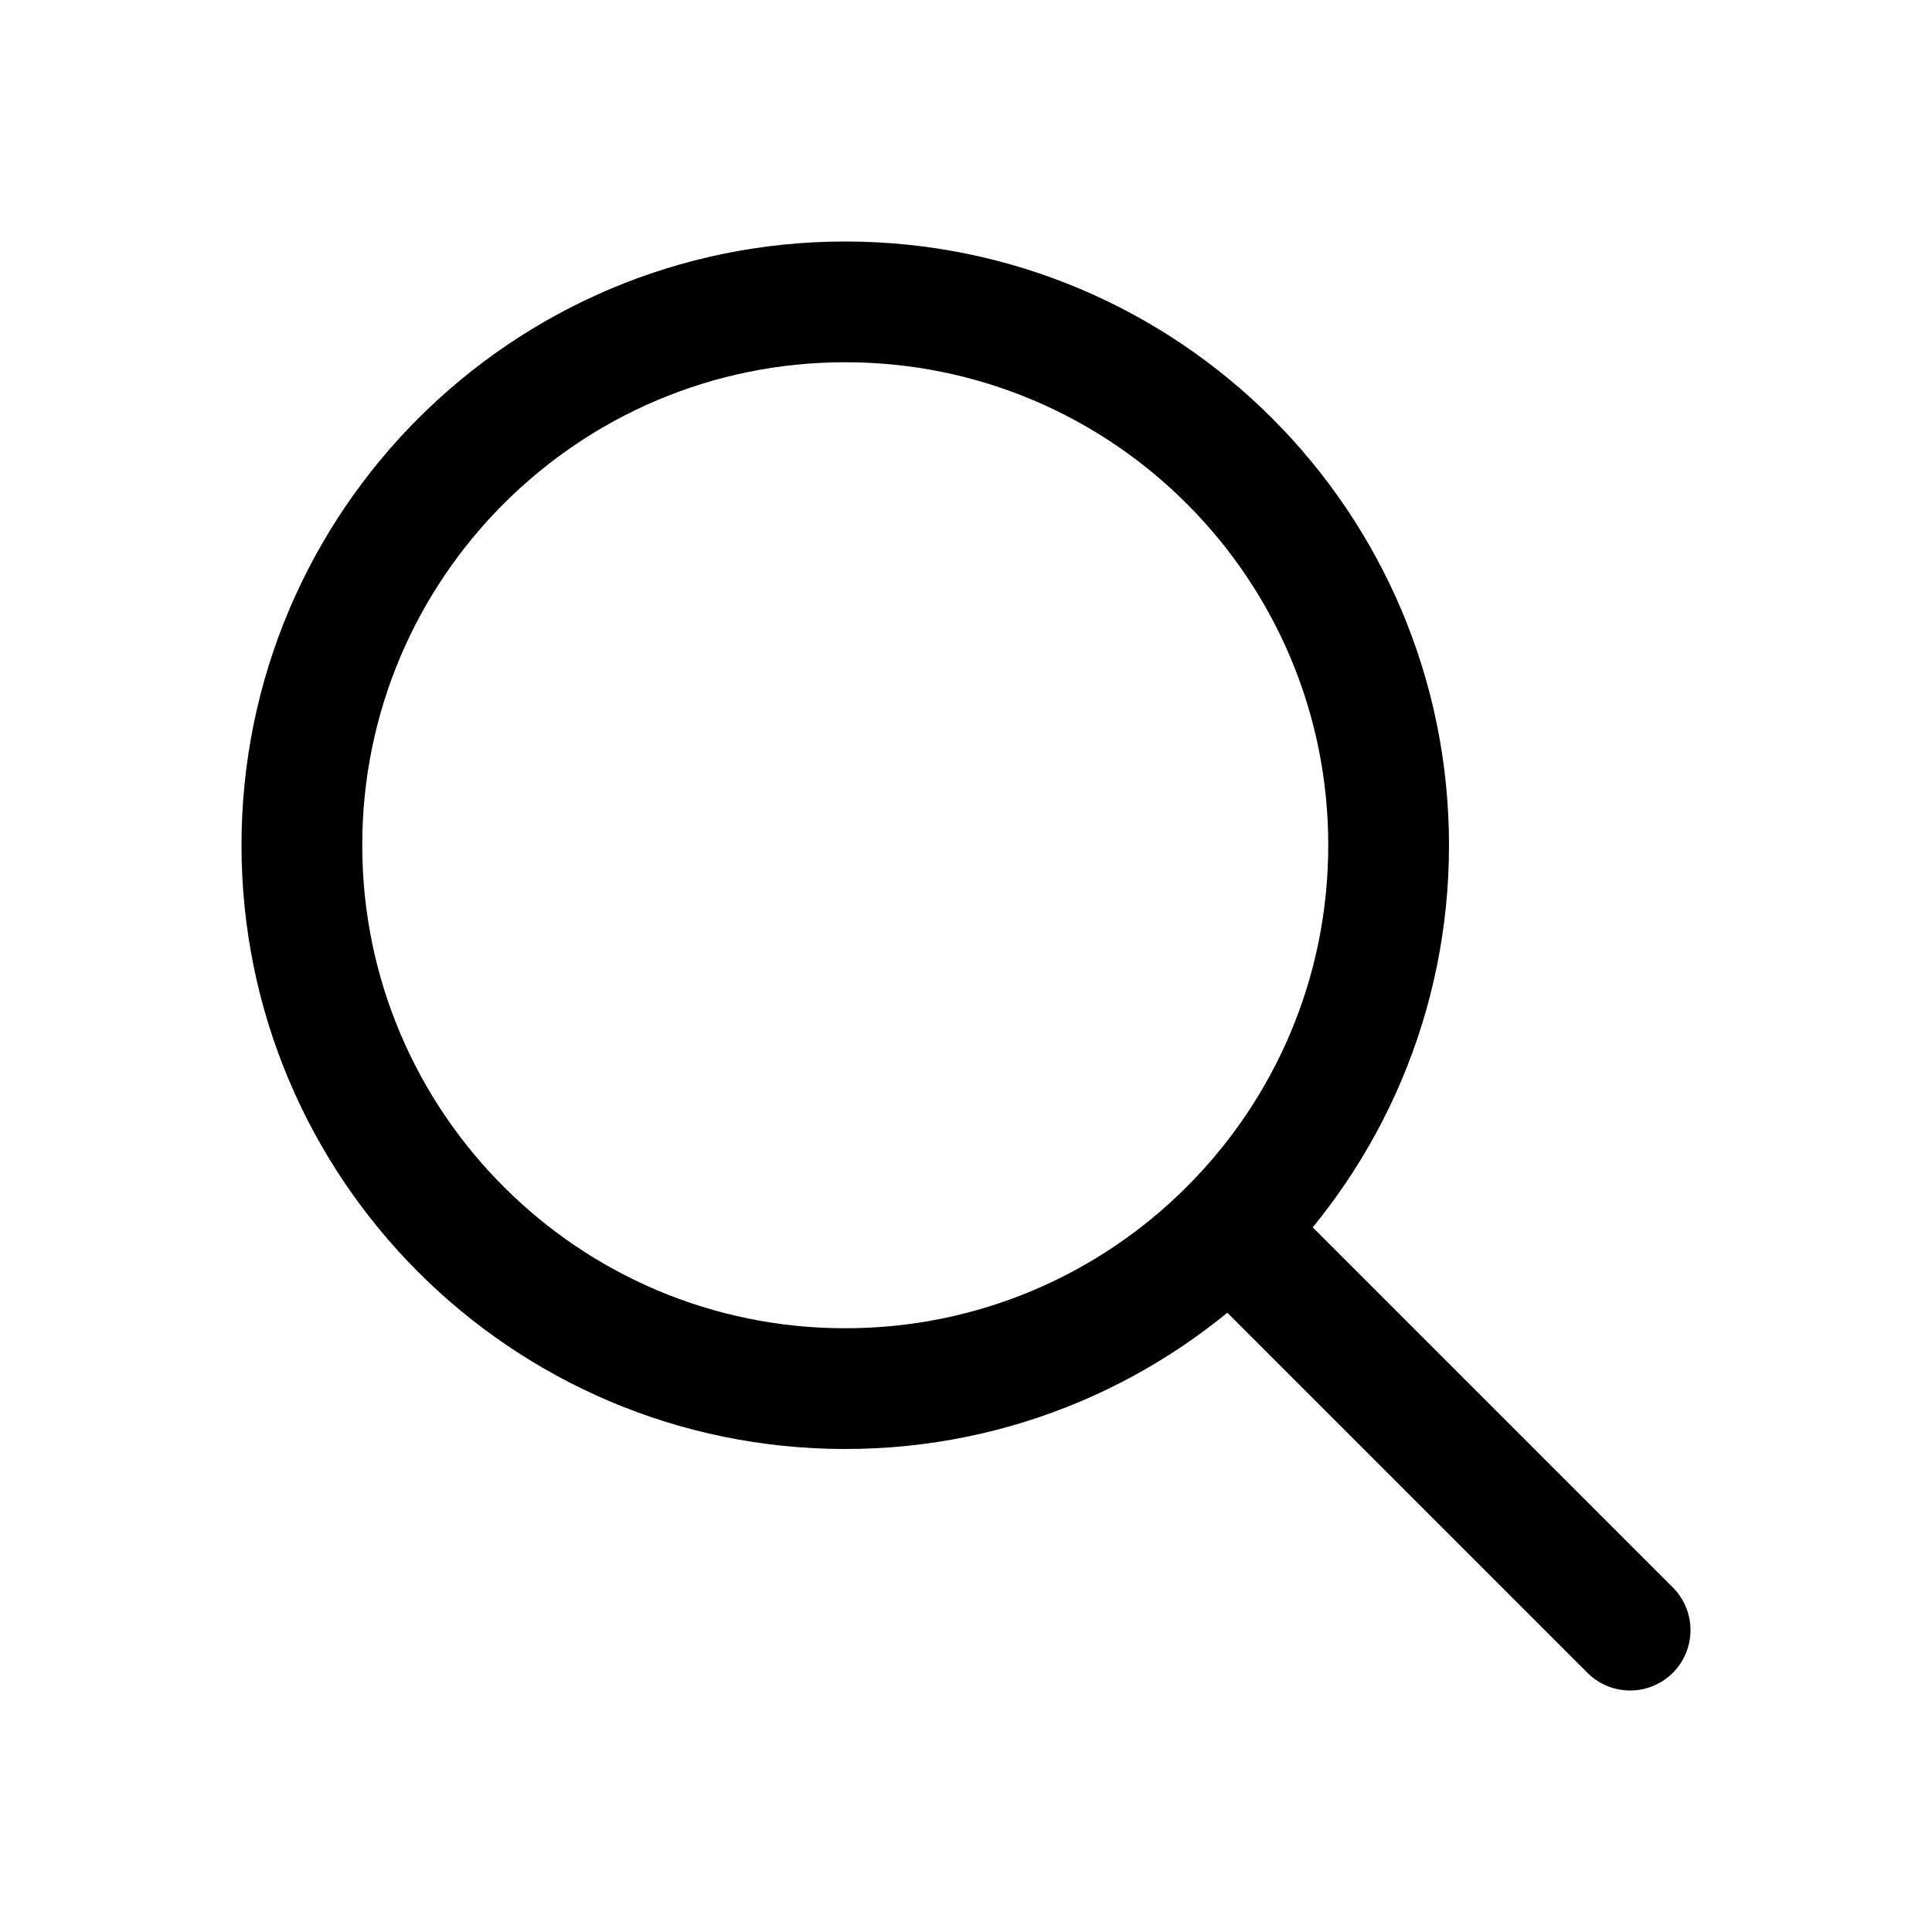
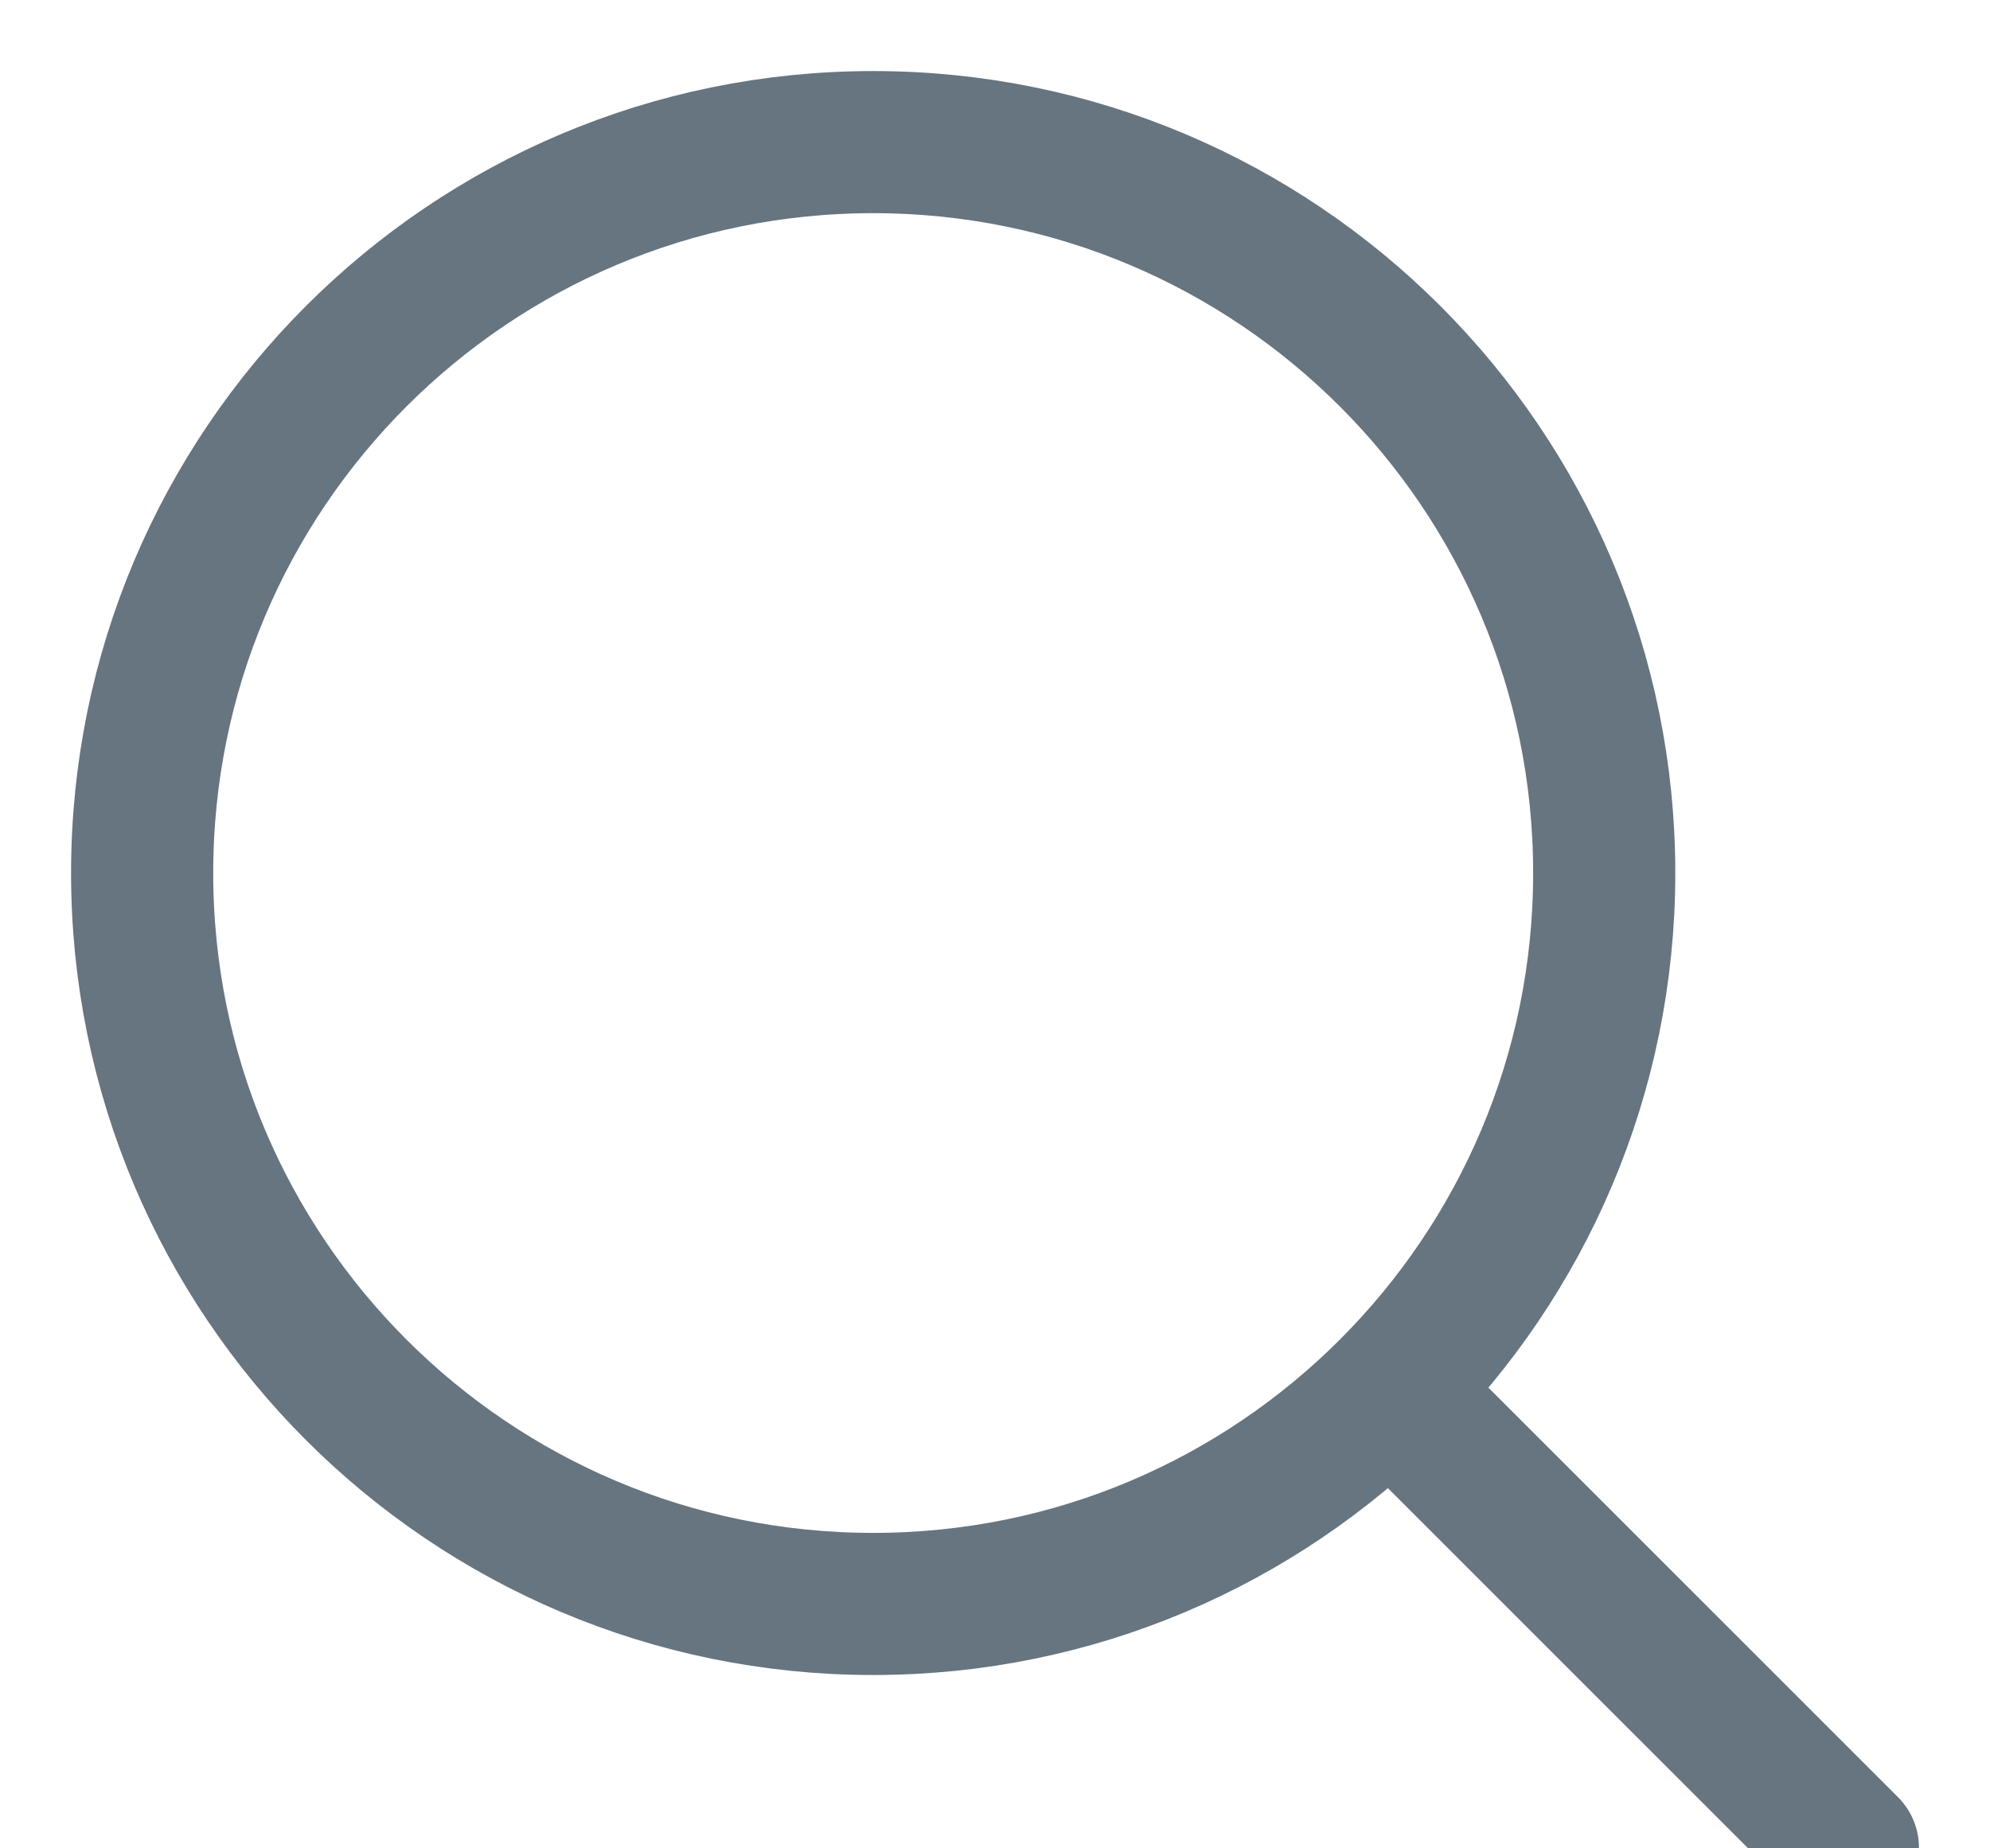
- <svg xmlns="http://www.w3.org/2000/svg" enable-background="new 0 0 32 32" id="Editable-line" version="1.1" viewBox="0 0 32 32" xml:space="preserve">
-   <circle cx="14" cy="14" fill="none" id="XMLID_42_" r="9" stroke="#000000" stroke-linecap="round" stroke-linejoin="round" stroke-miterlimit="10" stroke-width="2" />
-   <line fill="none" id="XMLID_44_" stroke="#000000" stroke-linecap="round" stroke-linejoin="round" stroke-miterlimit="10" stroke-width="2" x1="27" x2="20.366" y1="27" y2="20.366" />
+ <svg xmlns="http://www.w3.org/2000/svg" width="14px" height="13px" viewBox="0 0 14 13" version="1.1">
+   <defs />
+   <g id="Page-1" stroke="none" stroke-width="1" fill="none" fill-rule="evenodd" stroke-linecap="round" stroke-linejoin="round">
+     <g id="TWITTER-PROFILE-2018" transform="translate(-1114, -16)" stroke="#667580">
+       <g id="Header">
+         <g id="Right-side" transform="translate(917, 6)">
+           <g id="Search">
+             <g id="zoom-2" transform="translate(198, 11)">
+               <path d="M12,12 L8.8,8.8" id="Shape" />
+               <circle id="Oval" cx="5.143" cy="5.143" r="5.143" />
+             </g>
+           </g>
+         </g>
+       </g>
+     </g>
+   </g>
</svg>
